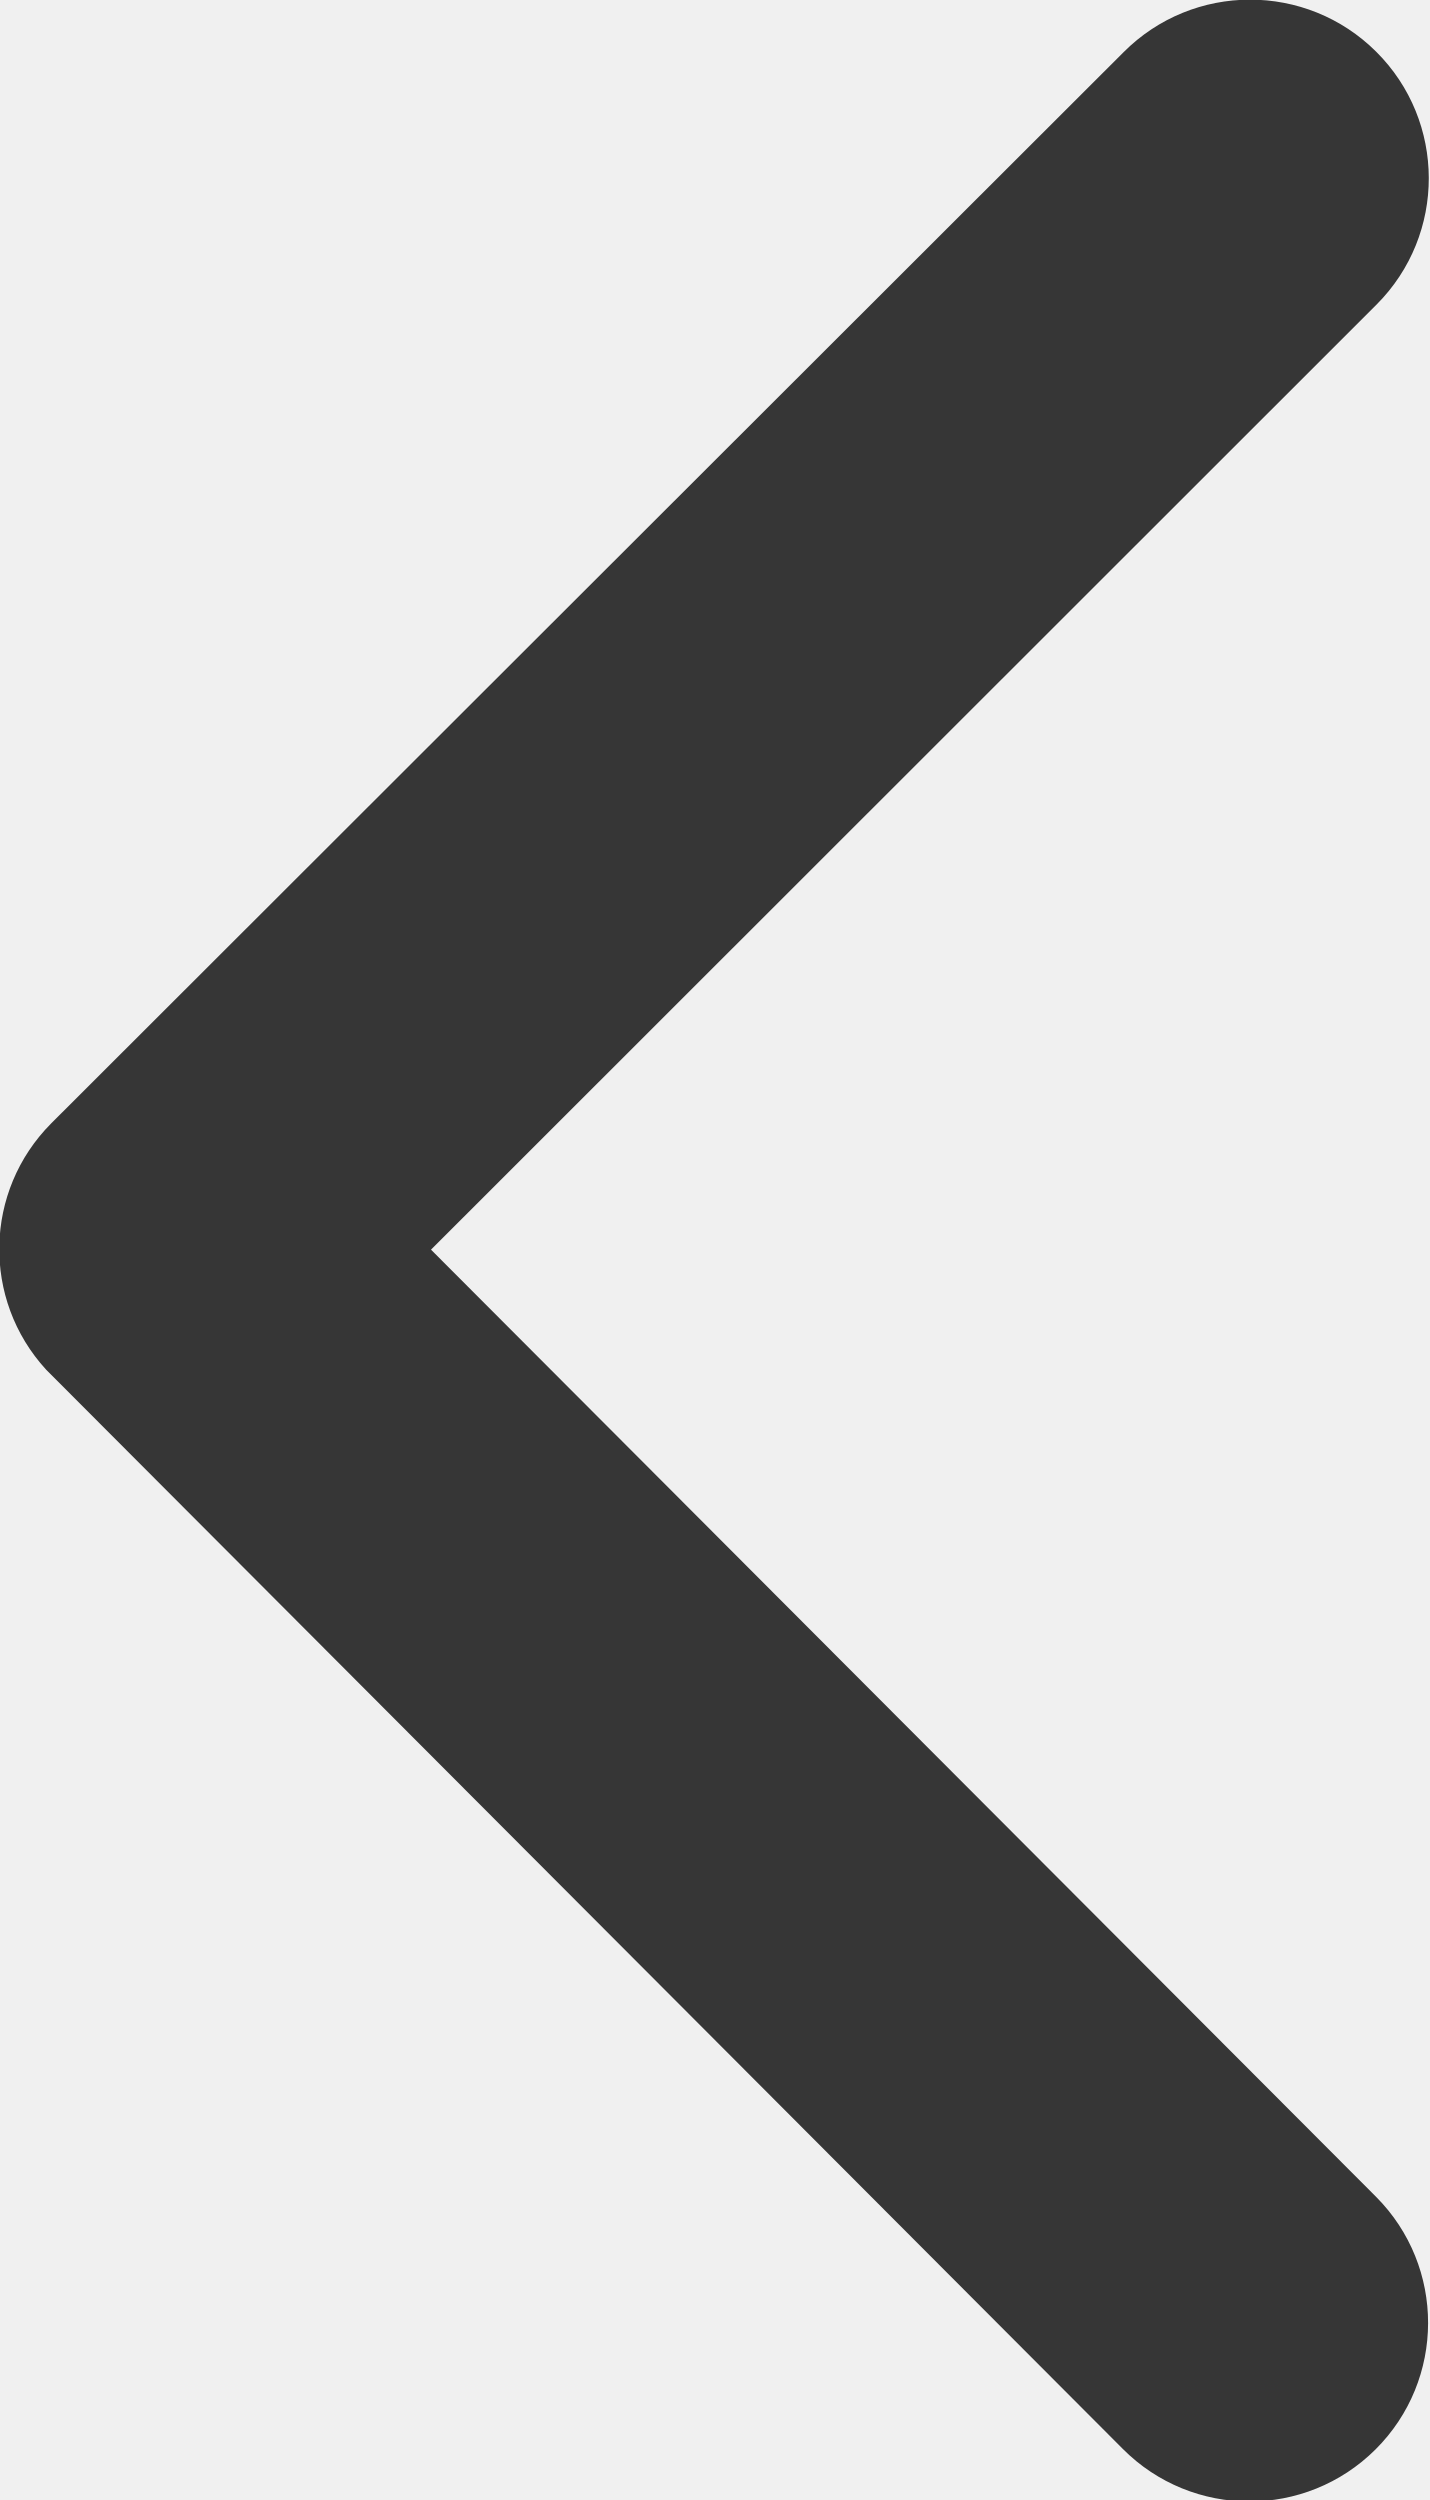
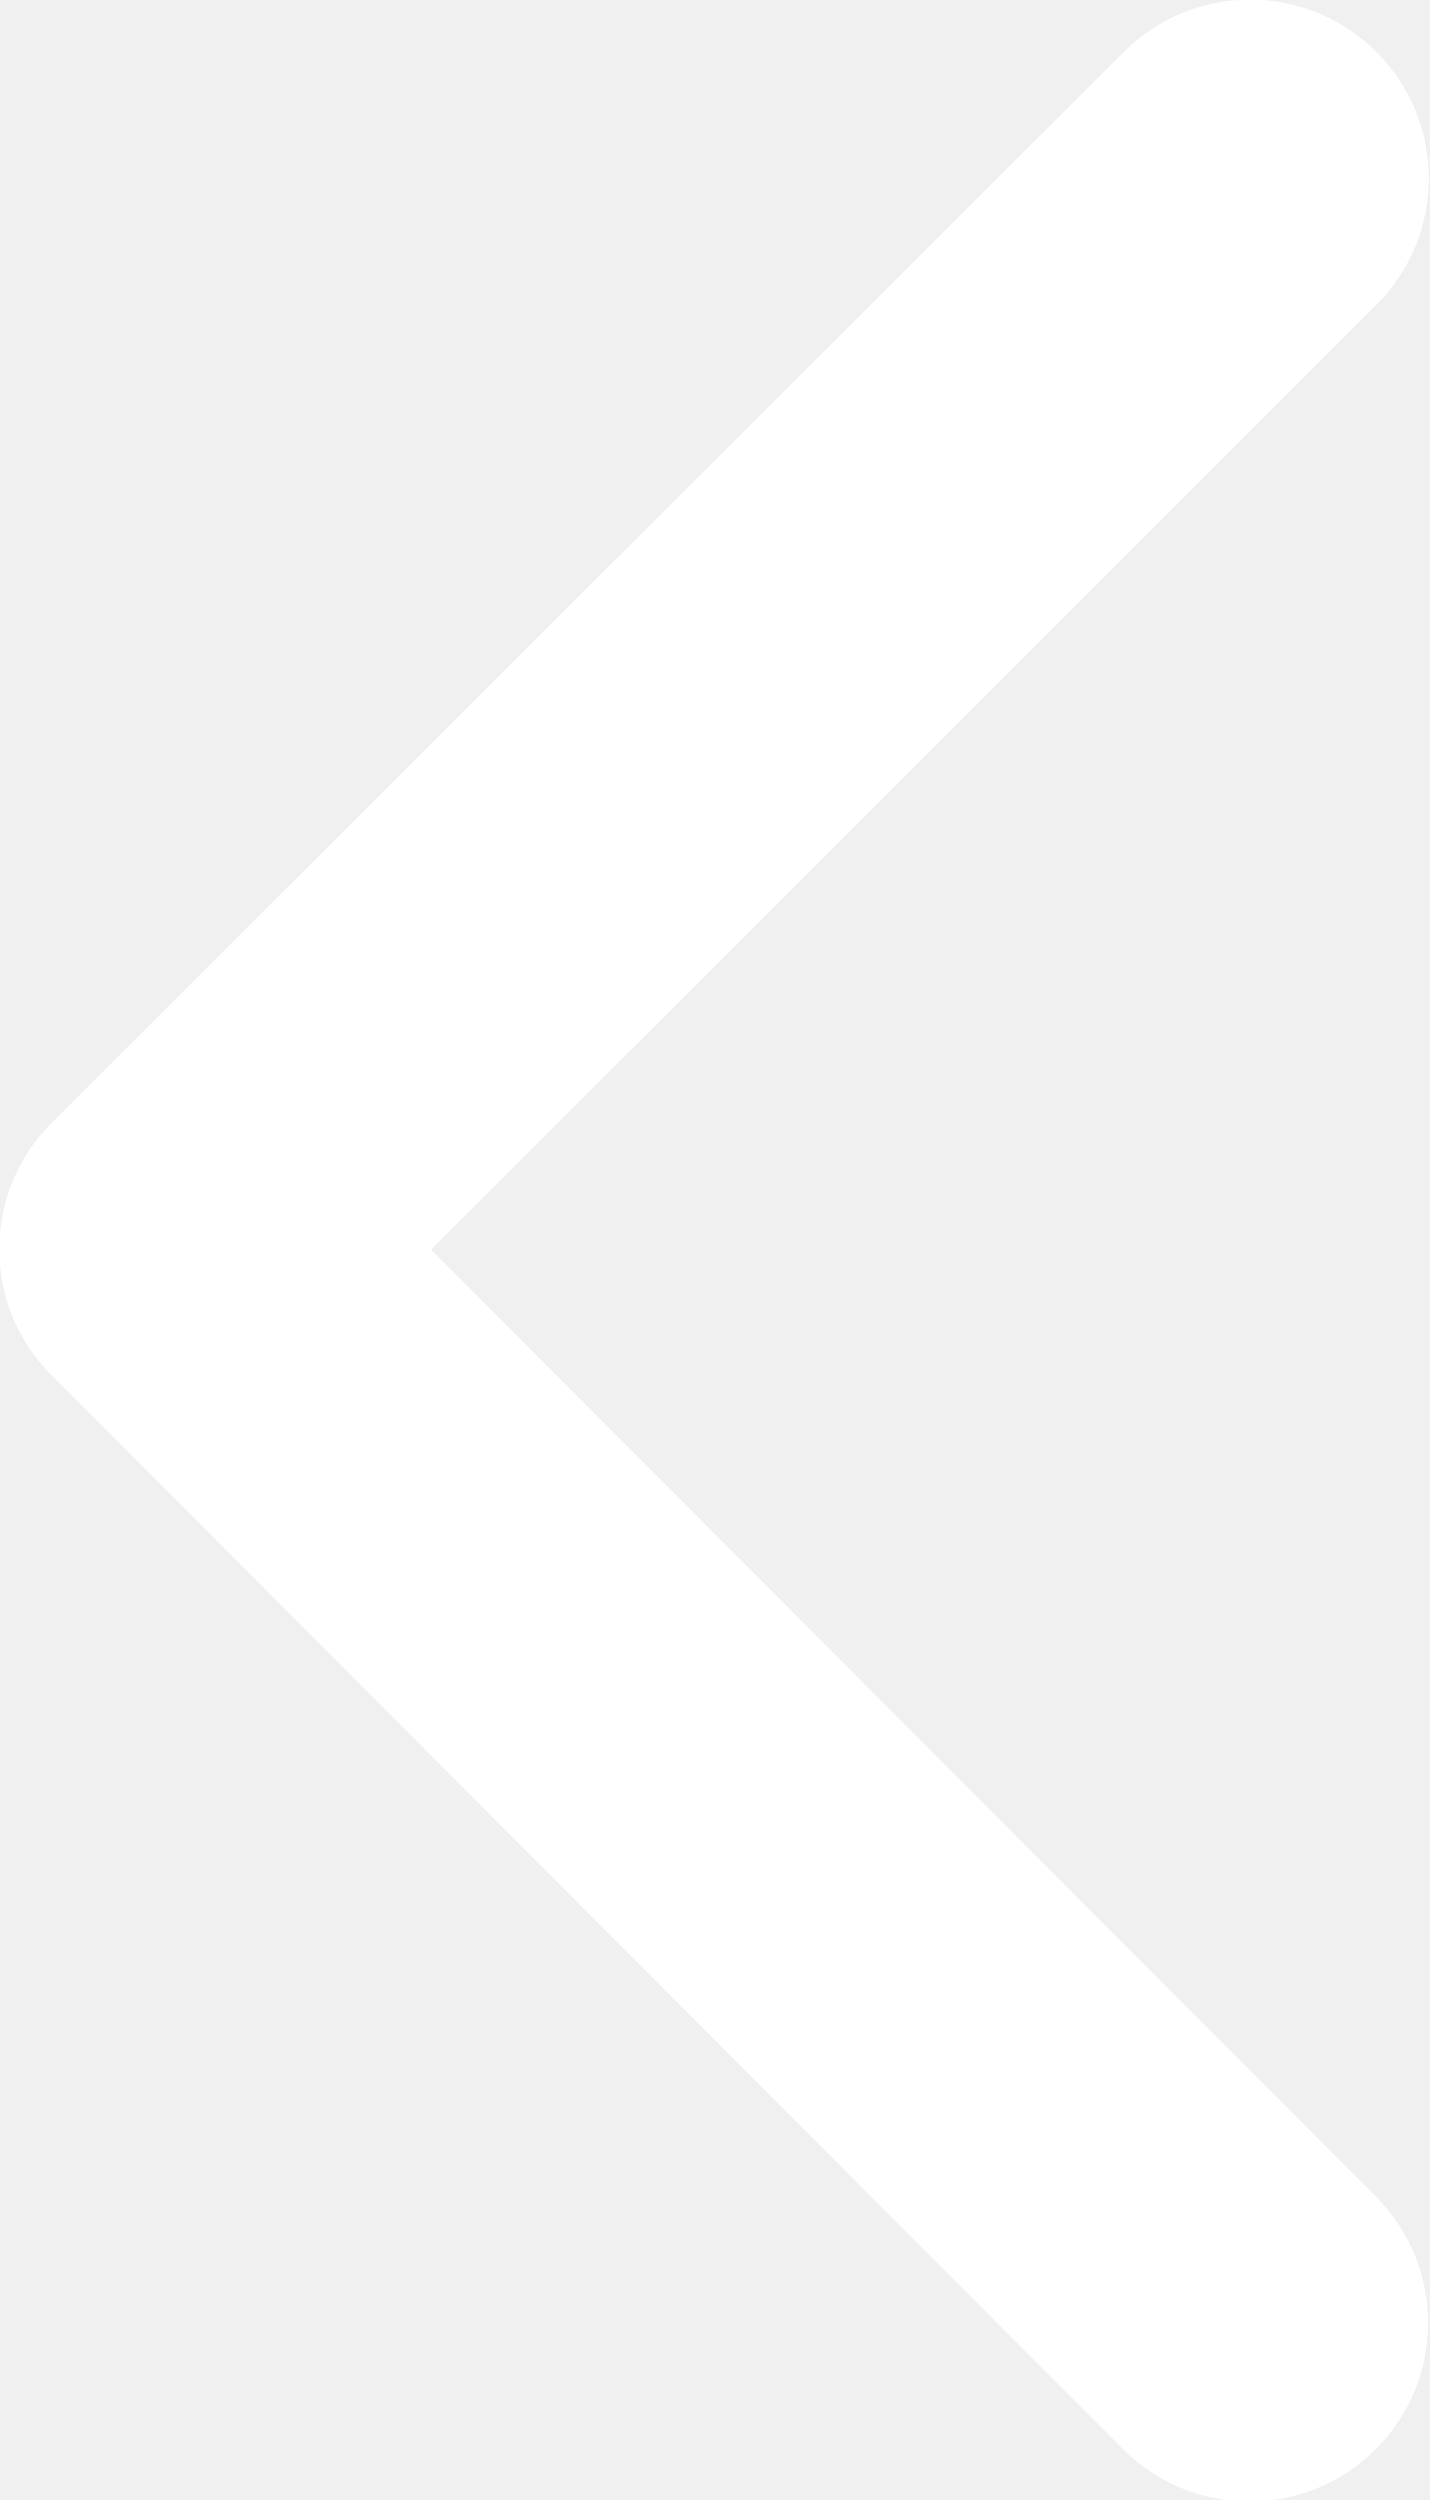
<svg xmlns="http://www.w3.org/2000/svg" width="6.132" height="10.725" viewBox="0 0 6.132 10.725">
-   <path id="Icon_ionic-ios-arrow-back" data-name="Icon ionic-ios-arrow-back" d="M13.1,11.555,17.157,7.5a.766.766,0,0,0-1.086-1.082l-4.6,4.595a.765.765,0,0,0-.022,1.057L16.068,16.7a.766.766,0,0,0,1.086-1.082Z" transform="translate(-11.251 -6.194)" fill="#363636" />
+   <path id="Icon_ionic-ios-arrow-back" data-name="Icon ionic-ios-arrow-back" d="M13.1,11.555,17.157,7.5a.766.766,0,0,0-1.086-1.082l-4.6,4.595a.765.765,0,0,0-.022,1.057L16.068,16.7a.766.766,0,0,0,1.086-1.082Z" transform="translate(-11.251 -6.194)" fill="#FFFFFF" />
</svg>
